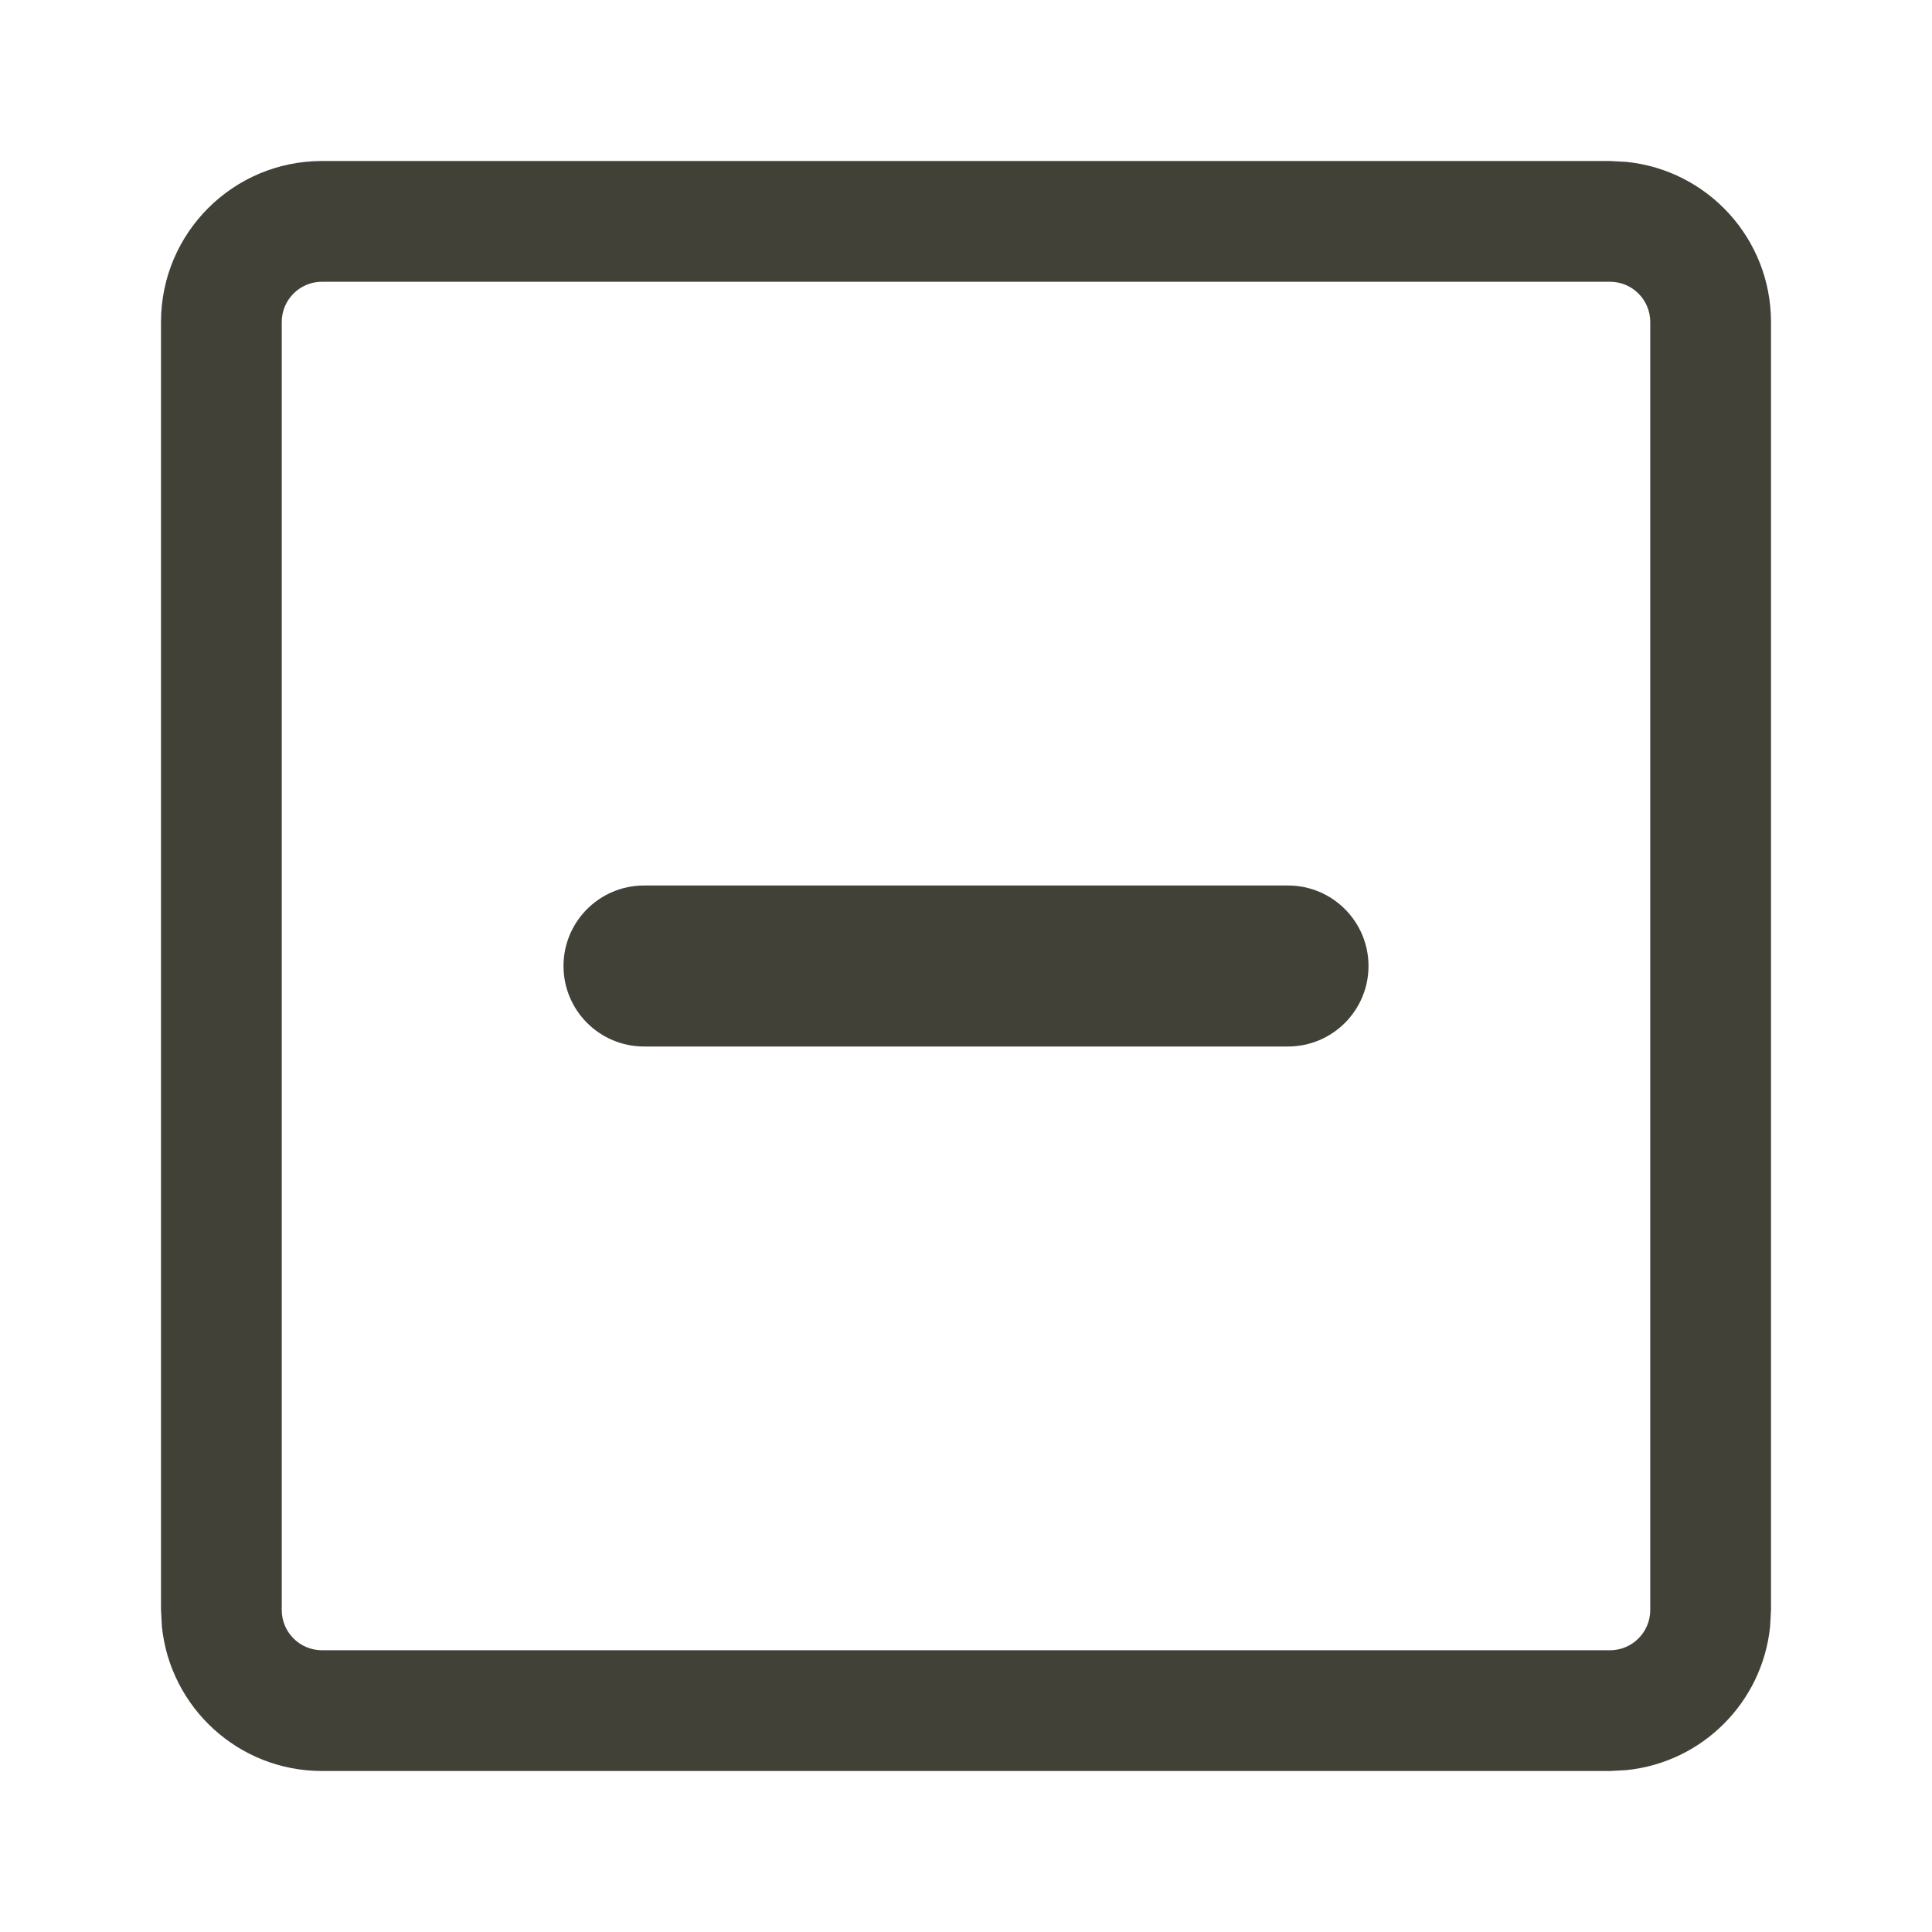
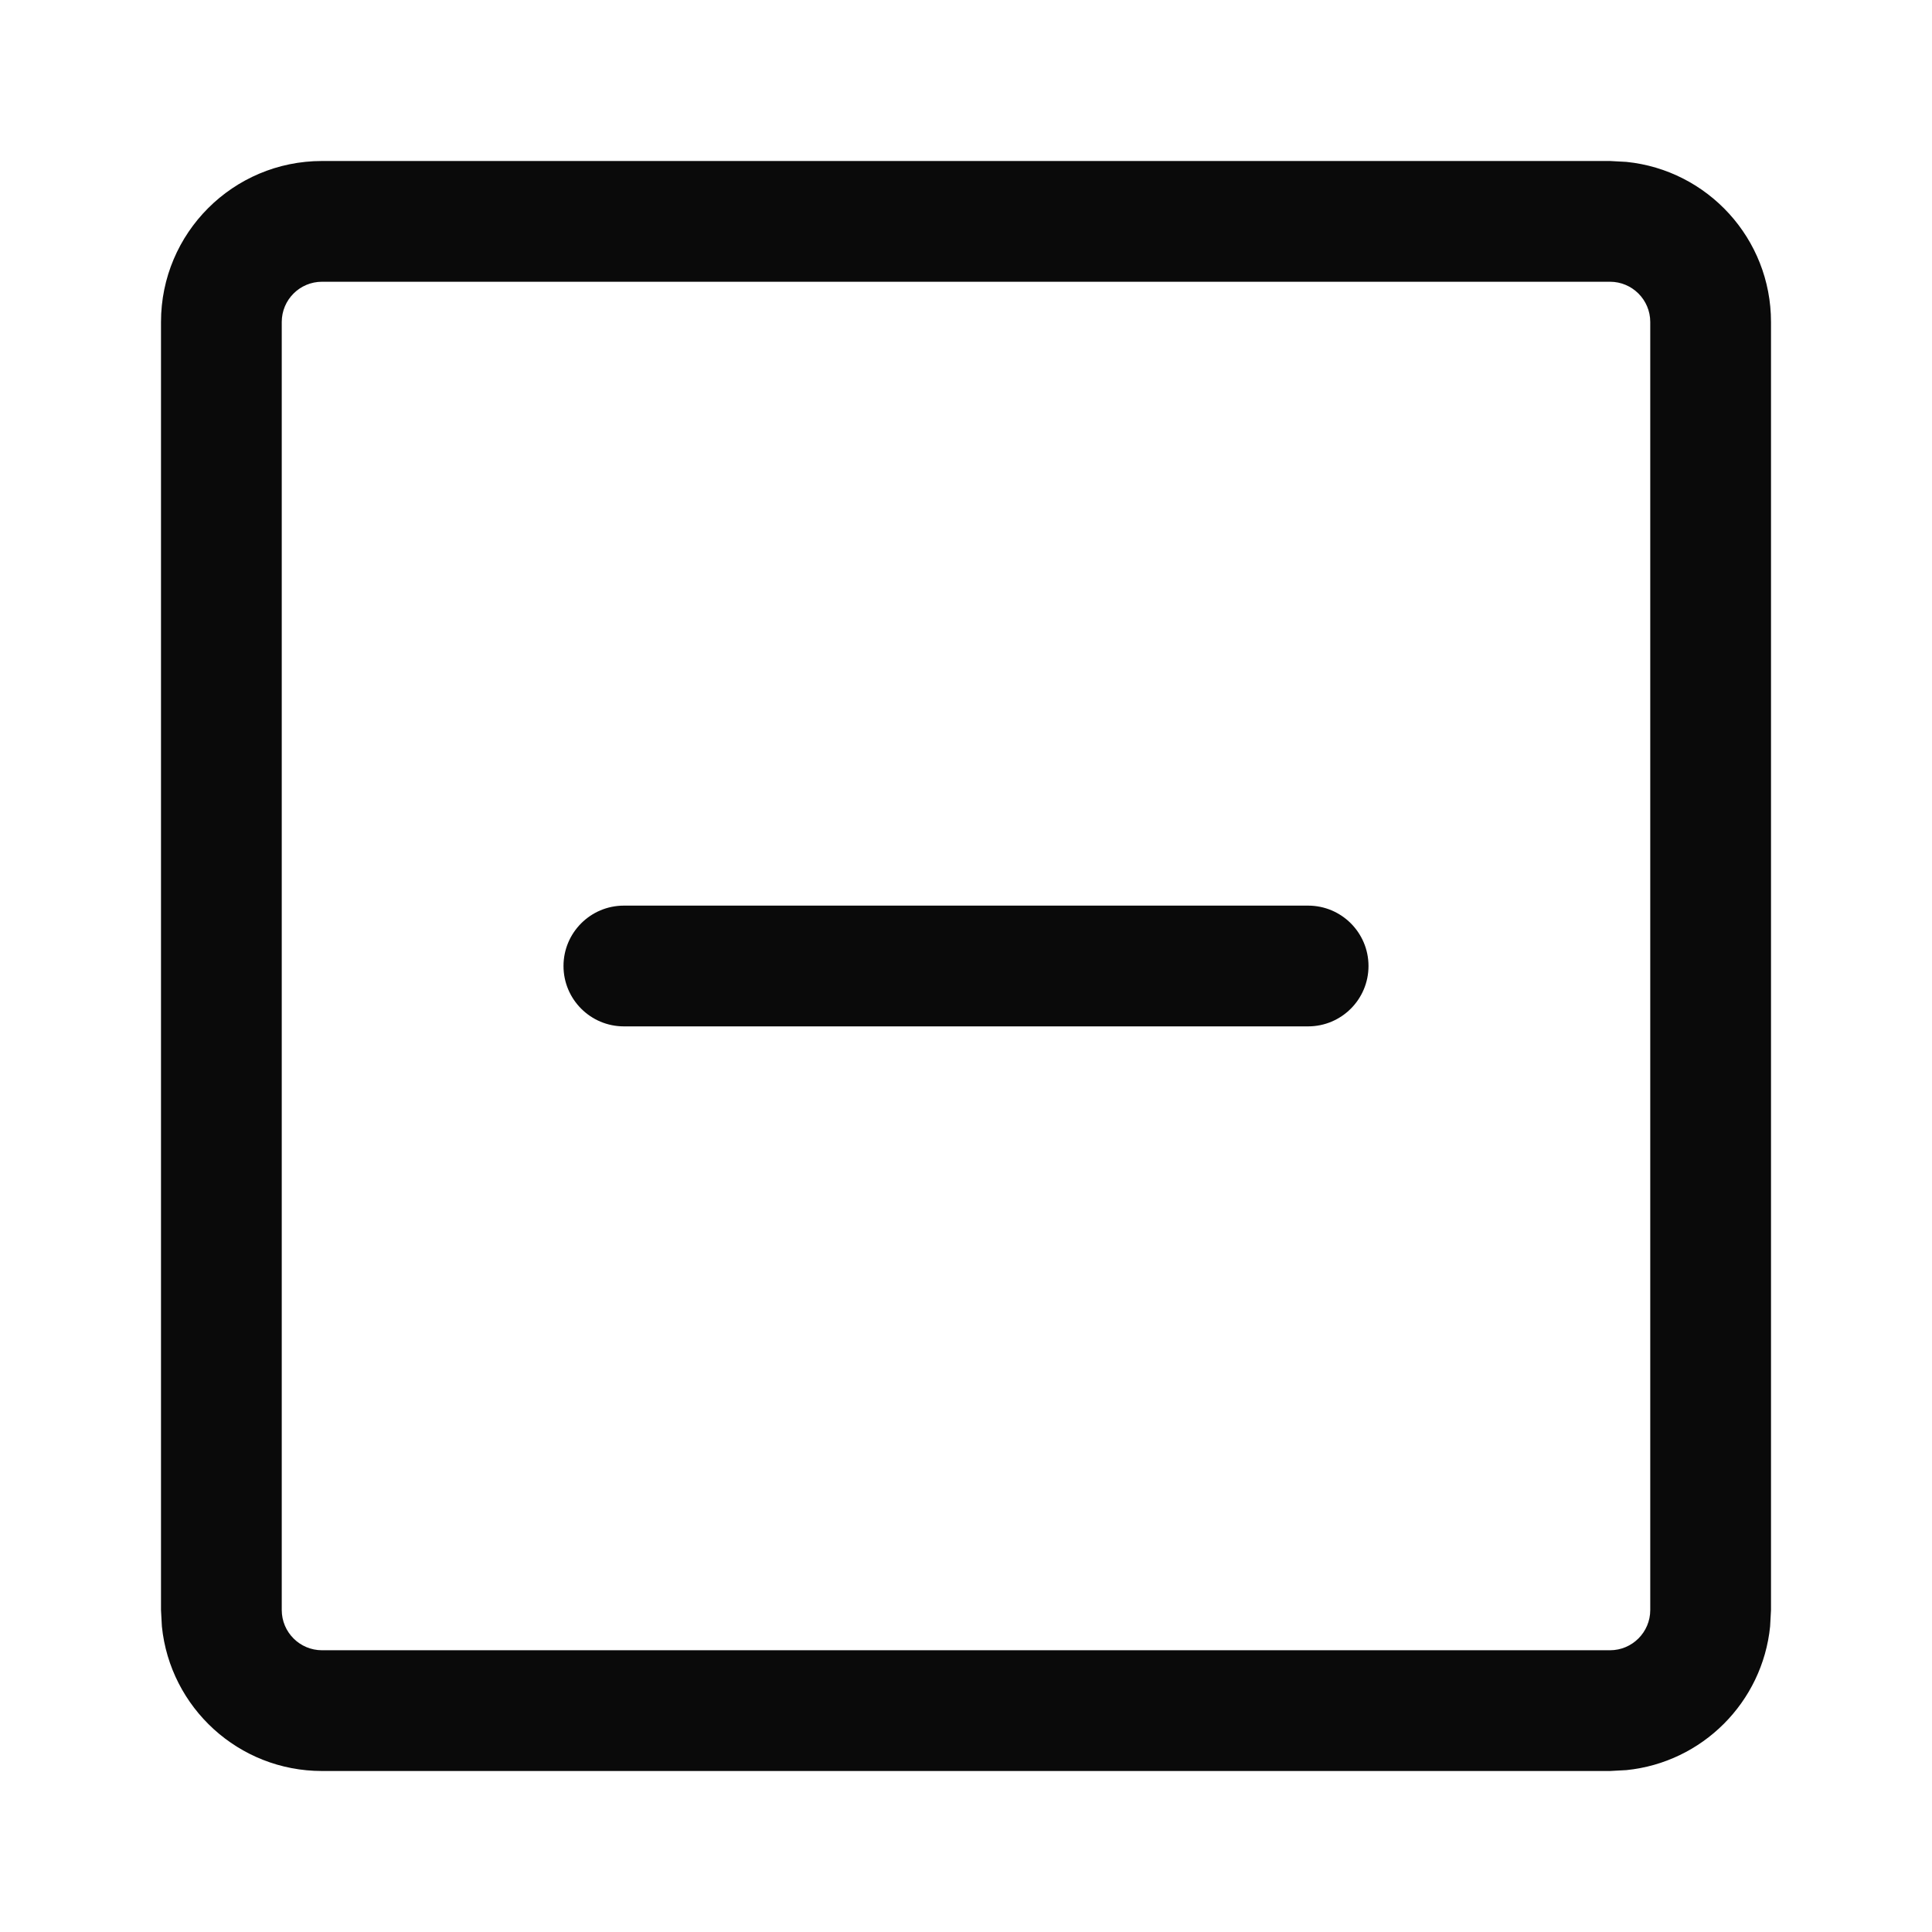
<svg xmlns="http://www.w3.org/2000/svg" width="24" height="24" viewBox="0 0 24 24" fill="none">
-   <path d="M16 11C16.552 11 17 11.448 17 12C17 12.552 16.552 13 16 13H8C7.448 13 7 12.552 7 12C7 11.448 7.448 11 8 11H16Z" fill="#424138" />
-   <path fill-rule="evenodd" clip-rule="evenodd" d="M20.204 2.011C21.213 2.113 22 2.964 22 4V20L21.989 20.204C21.894 21.146 21.146 21.894 20.204 21.989L20 22H4C2.964 22 2.113 21.213 2.011 20.204L2 20V4C2 2.895 2.895 2 4 2H20L20.204 2.011ZM4 3.5C3.724 3.5 3.5 3.724 3.5 4V20C3.5 20.276 3.724 20.5 4 20.5H20C20.276 20.5 20.5 20.276 20.5 20V4C20.5 3.724 20.276 3.5 20 3.5H4Z" fill="#424138" />
+   <path fill-rule="evenodd" clip-rule="evenodd" d="M20.204 2.011C21.213 2.113 22 2.964 22 4V20L21.989 20.204C21.894 21.146 21.146 21.894 20.204 21.989L20 22H4C2.964 22 2.113 21.213 2.011 20.204L2 20V4C2 2.895 2.895 2 4 2H20L20.204 2.011ZM4 3.5C3.724 3.5 3.5 3.724 3.5 4V20C3.5 20.276 3.724 20.5 4 20.5H20C20.276 20.5 20.5 20.276 20.5 20V4C20.5 3.724 20.276 3.5 20 3.5H4Z" fill="#0A0A0A" />
+   <path d="M16.25 11.25C16.664 11.25 17 11.586 17 12C17 12.414 16.664 12.75 16.25 12.75H7.75C7.336 12.75 7 12.414 7 12C7 11.586 7.336 11.25 7.75 11.25H16.25Z" fill="#0A0A0A" />
</svg>
